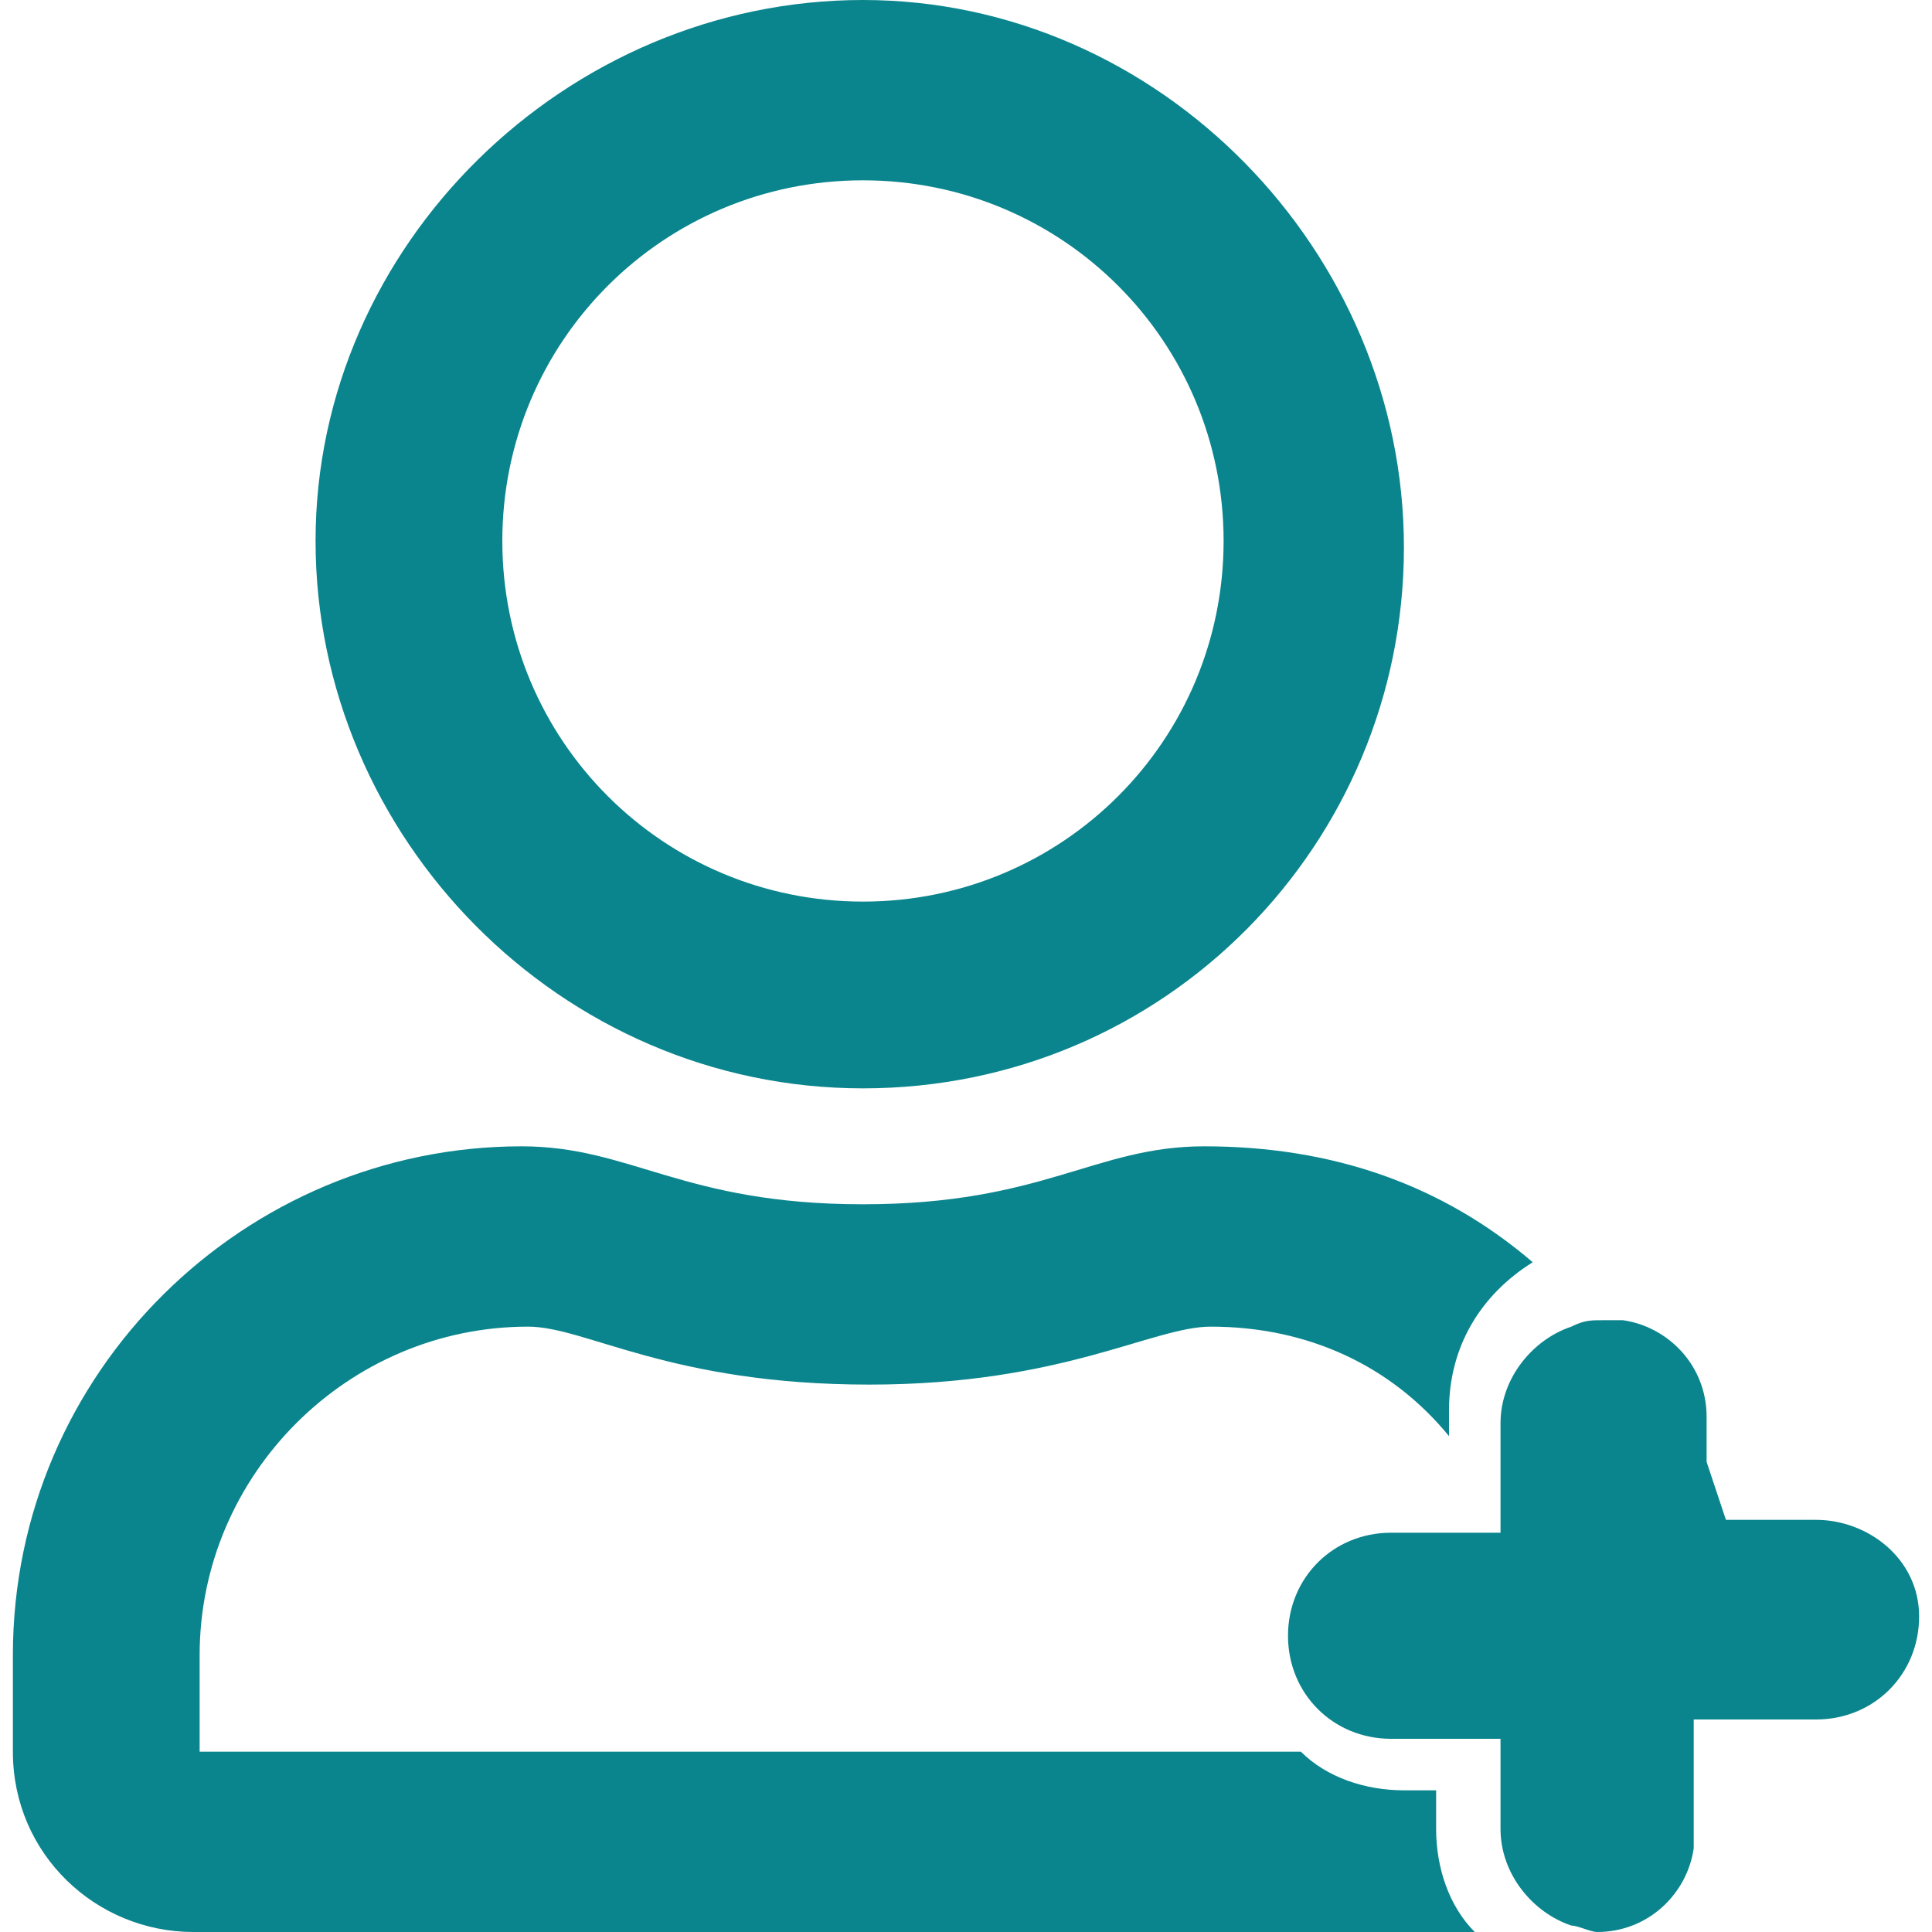
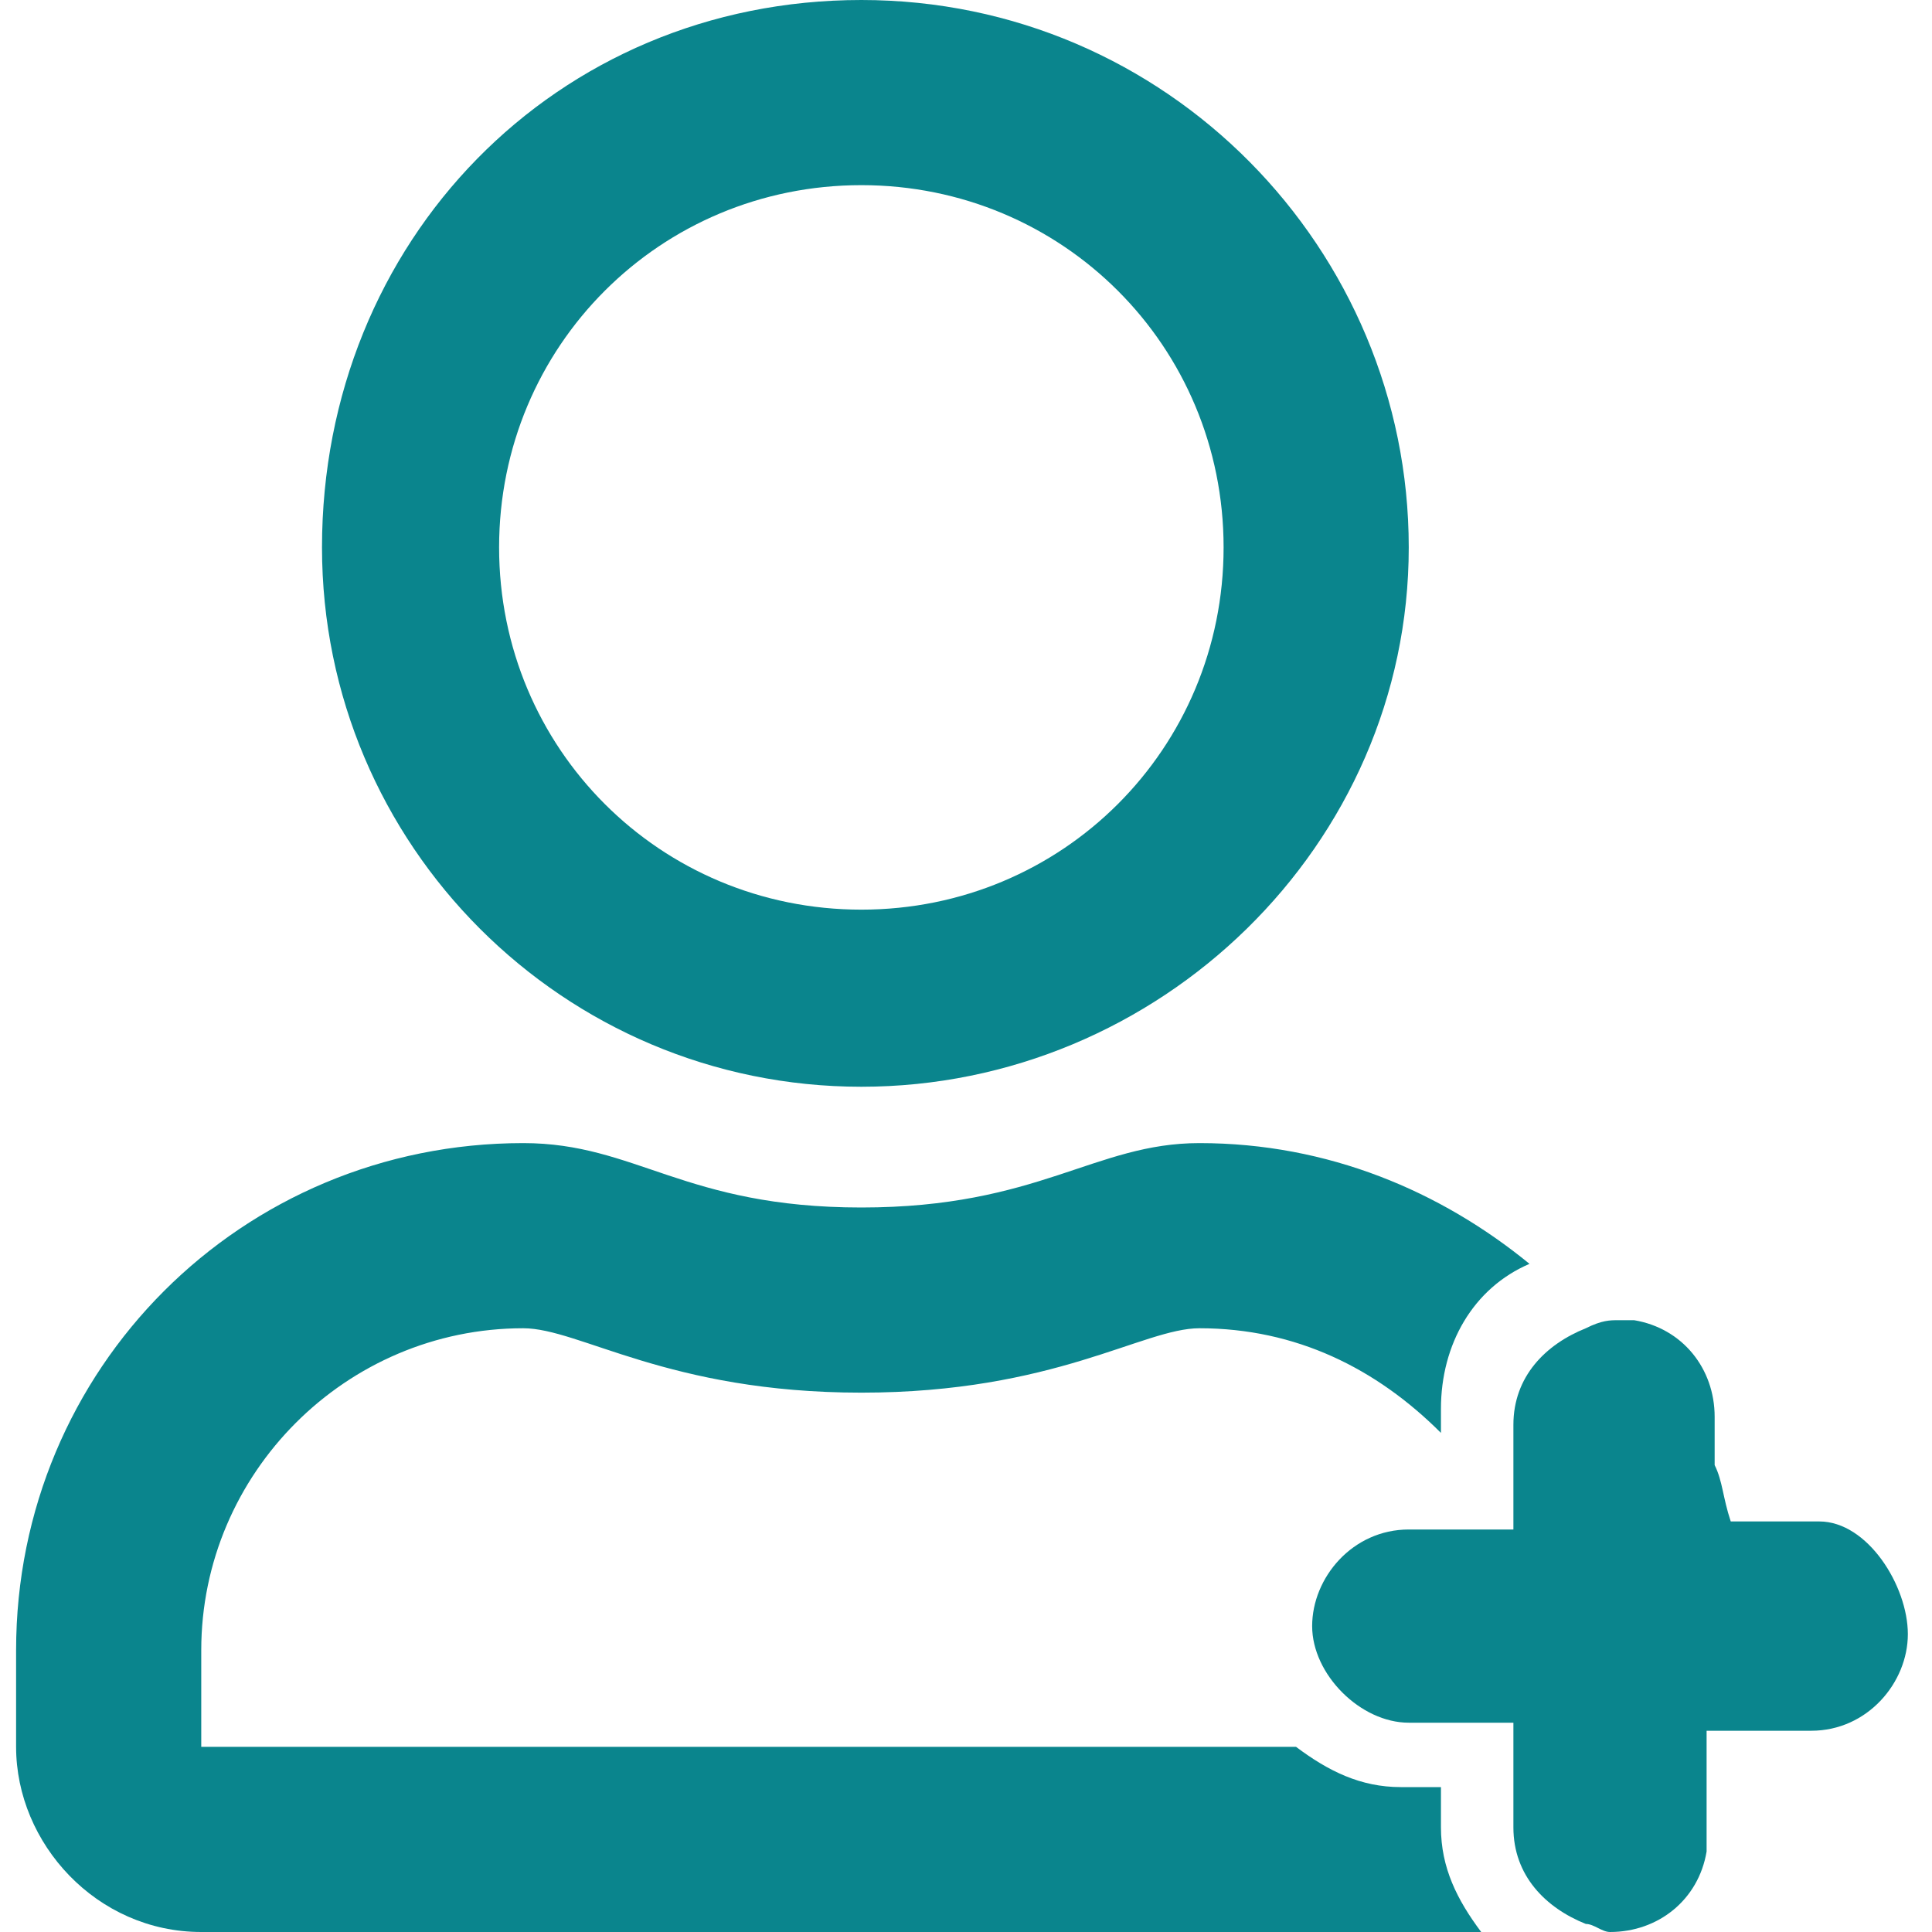
- <svg xmlns="http://www.w3.org/2000/svg" version="1.1" id="Capa_1" x="0px" y="0px" viewBox="0 0 30 30" style="enable-background:new 0 0 30 30;" xml:space="preserve">
+ <svg xmlns="http://www.w3.org/2000/svg" version="1.1" id="Capa_1" x="0px" y="0px" viewBox="0 0 24 24" style="enable-background:new 0 0 24 24;" xml:space="preserve">
  <style type="text/css">
	.st0{fill:#5F6368;}
	.st1{fill:#0A858D;}
	.st2{fill:#626262;}
- 	.st3{fill:#424242;}
</style>
  <g>
-     <path class="st1" d="M22.4,27.8h-0.6c-0.6,0-1.2-0.2-1.6-0.6H3.1v-1.5c0-2.8,2.3-5.1,5.1-5.1c0.9,0,2.2,0.9,5.3,0.9   c3,0,4.4-0.9,5.3-0.9c1.5,0,2.8,0.6,3.7,1.7v-0.4c0-1,0.5-1.8,1.3-2.3c-1.4-1.2-3.1-1.8-5.1-1.8c-1.7,0-2.5,0.9-5.3,0.9   s-3.6-0.9-5.3-0.9c-4.3,0-7.9,3.5-7.9,7.9v1.5c0,1.6,1.3,2.8,2.8,2.8h19.9c-0.4-0.4-0.6-1-0.6-1.6V27.8z" />
-     <path class="st1" d="M13.4,16.9c4.7,0,8.4-3.8,8.4-8.4S18,0,13.4,0S4.9,3.8,4.9,8.4S8.7,16.9,13.4,16.9z M13.4,2.8   c3.1,0,5.6,2.5,5.6,5.6s-2.5,5.6-5.6,5.6s-5.6-2.5-5.6-5.6S10.3,2.8,13.4,2.8z" />
-     <path class="st1" d="M28.2,23.6h-1.4c-0.1-0.3-0.2-0.6-0.3-0.9v-0.7c0-0.8-0.6-1.4-1.3-1.5c-0.1,0-0.2,0-0.3,0   c-0.2,0-0.3,0-0.5,0.1c-0.6,0.2-1.1,0.8-1.1,1.5v0.9v0.8h-0.2h-1.5c-0.9,0-1.6,0.7-1.6,1.6s0.7,1.6,1.6,1.6h1.7V27v0.2v1.2   c0,0.7,0.5,1.3,1.1,1.5c0,0,0,0,0,0c0.1,0,0.3,0.1,0.4,0.1c0.8,0,1.4-0.6,1.5-1.3c0-0.1,0-0.2,0-0.3v-1.7H27h1.2   c0.9,0,1.6-0.7,1.6-1.6S29,23.6,28.2,23.6z" />
+     <path class="st1" d="M17.9,22.2h-0.5c-0.5,0-0.9-0.2-1.3-0.5H2.5v-1.2c0-2.2,1.8-4,4-4c0.7,0,1.8,0.8,4.2,0.8   c2.4,0,3.5-0.8,4.2-0.8c1.2,0,2.2,0.5,3,1.3v-0.3c0-0.8,0.4-1.5,1.1-1.8c-1.1-0.9-2.5-1.5-4.1-1.5c-1.3,0-2,0.8-4.2,0.8   s-2.8-0.8-4.2-0.8c-3.5,0-6.3,2.8-6.3,6.3v1.2c0,1.2,1,2.3,2.3,2.3h15.9c-0.3-0.4-0.5-0.8-0.5-1.3V22.2z" />
+     <path class="st1" d="M10.7,13.5c3.7,0,6.8-3,6.8-6.7c0-3.7-3-6.8-6.8-6.8S4,3,4,6.8C4,10.5,7,13.5,10.7,13.5z M10.7,2.3   c2.5,0,4.5,2,4.5,4.5c0,2.5-2,4.5-4.5,4.5s-4.5-2-4.5-4.5C6.2,4.3,8.2,2.3,10.7,2.3z" />
+     <path class="st1" d="M22.6,18.9h-1.1c-0.1-0.3-0.1-0.5-0.2-0.7v-0.6c0-0.6-0.4-1.1-1-1.2c-0.1,0-0.1,0-0.2,0c-0.1,0-0.2,0-0.4,0.1   c-0.5,0.2-0.9,0.6-0.9,1.2v0.7v0.6h-0.1h-1.2c-0.7,0-1.2,0.6-1.2,1.2s0.6,1.2,1.2,1.2h1.3v0.2v0.2v0.9c0,0.6,0.4,1,0.9,1.2   c0,0,0,0,0,0c0.1,0,0.2,0.1,0.3,0.1c0.6,0,1.1-0.4,1.2-1c0-0.1,0-0.1,0-0.2v-1.3h0.4h0.9c0.7,0,1.2-0.6,1.2-1.2   S23.2,18.9,22.6,18.9z" />
  </g>
</svg>
